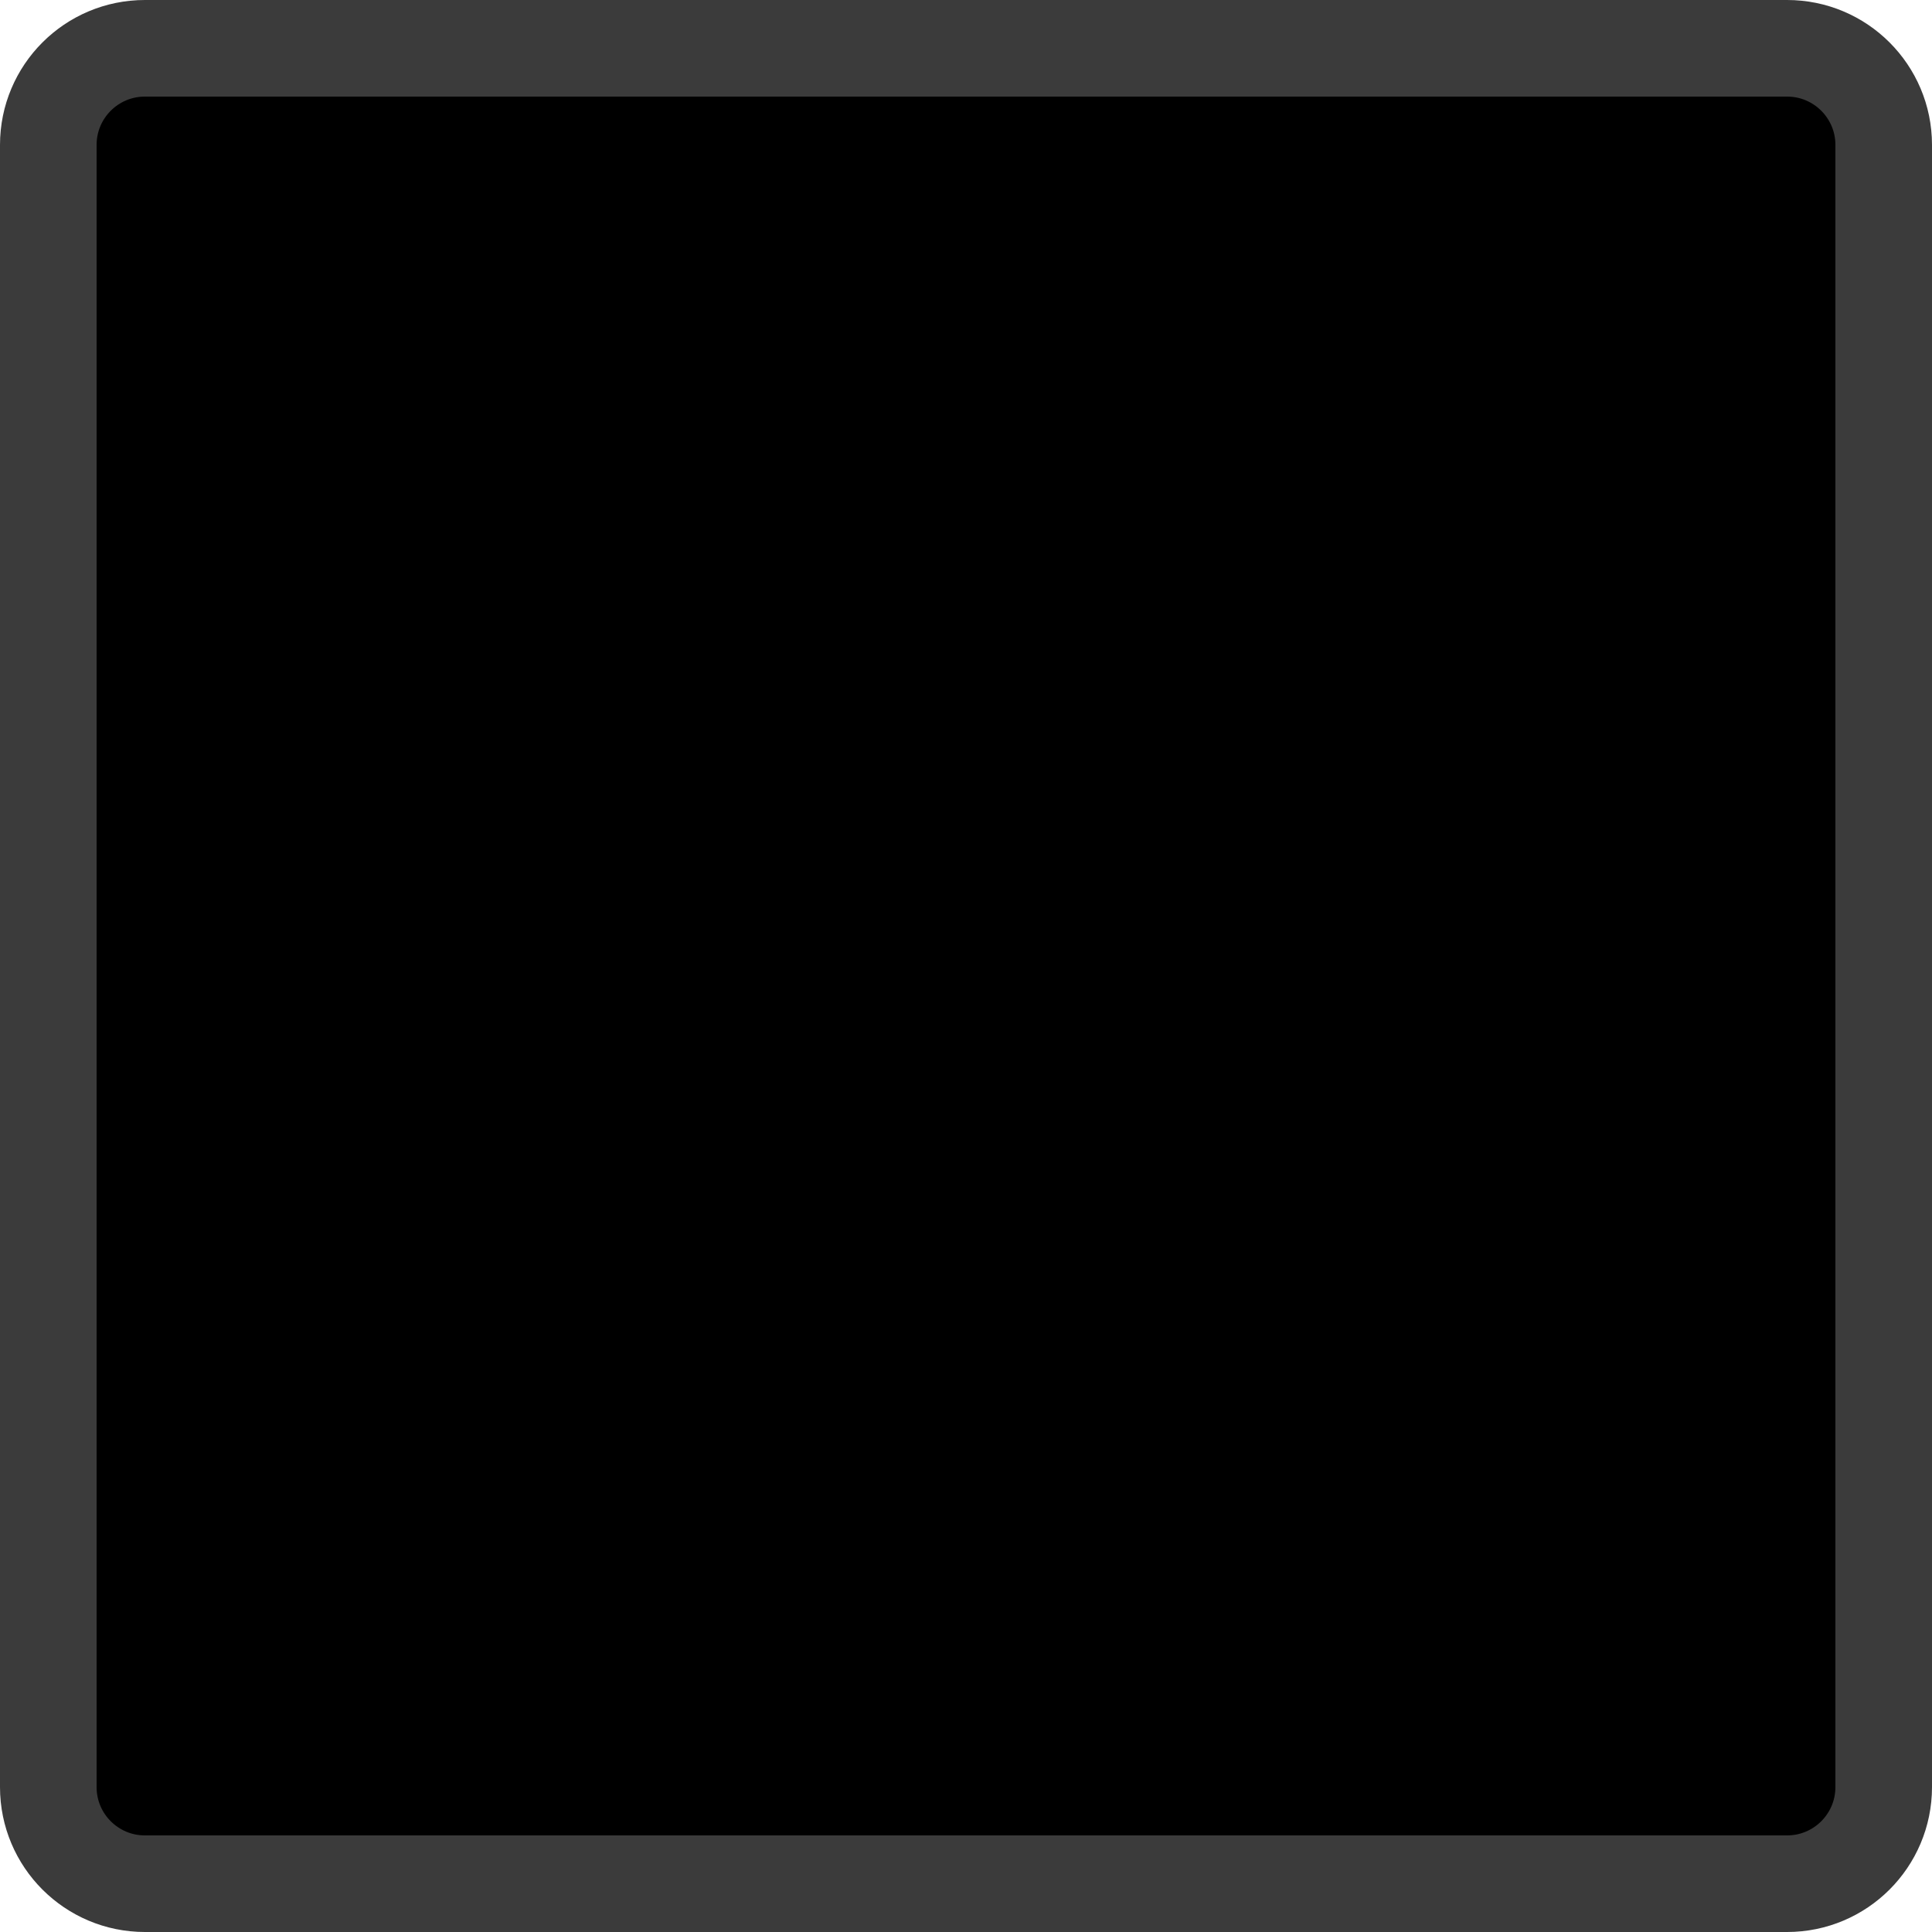
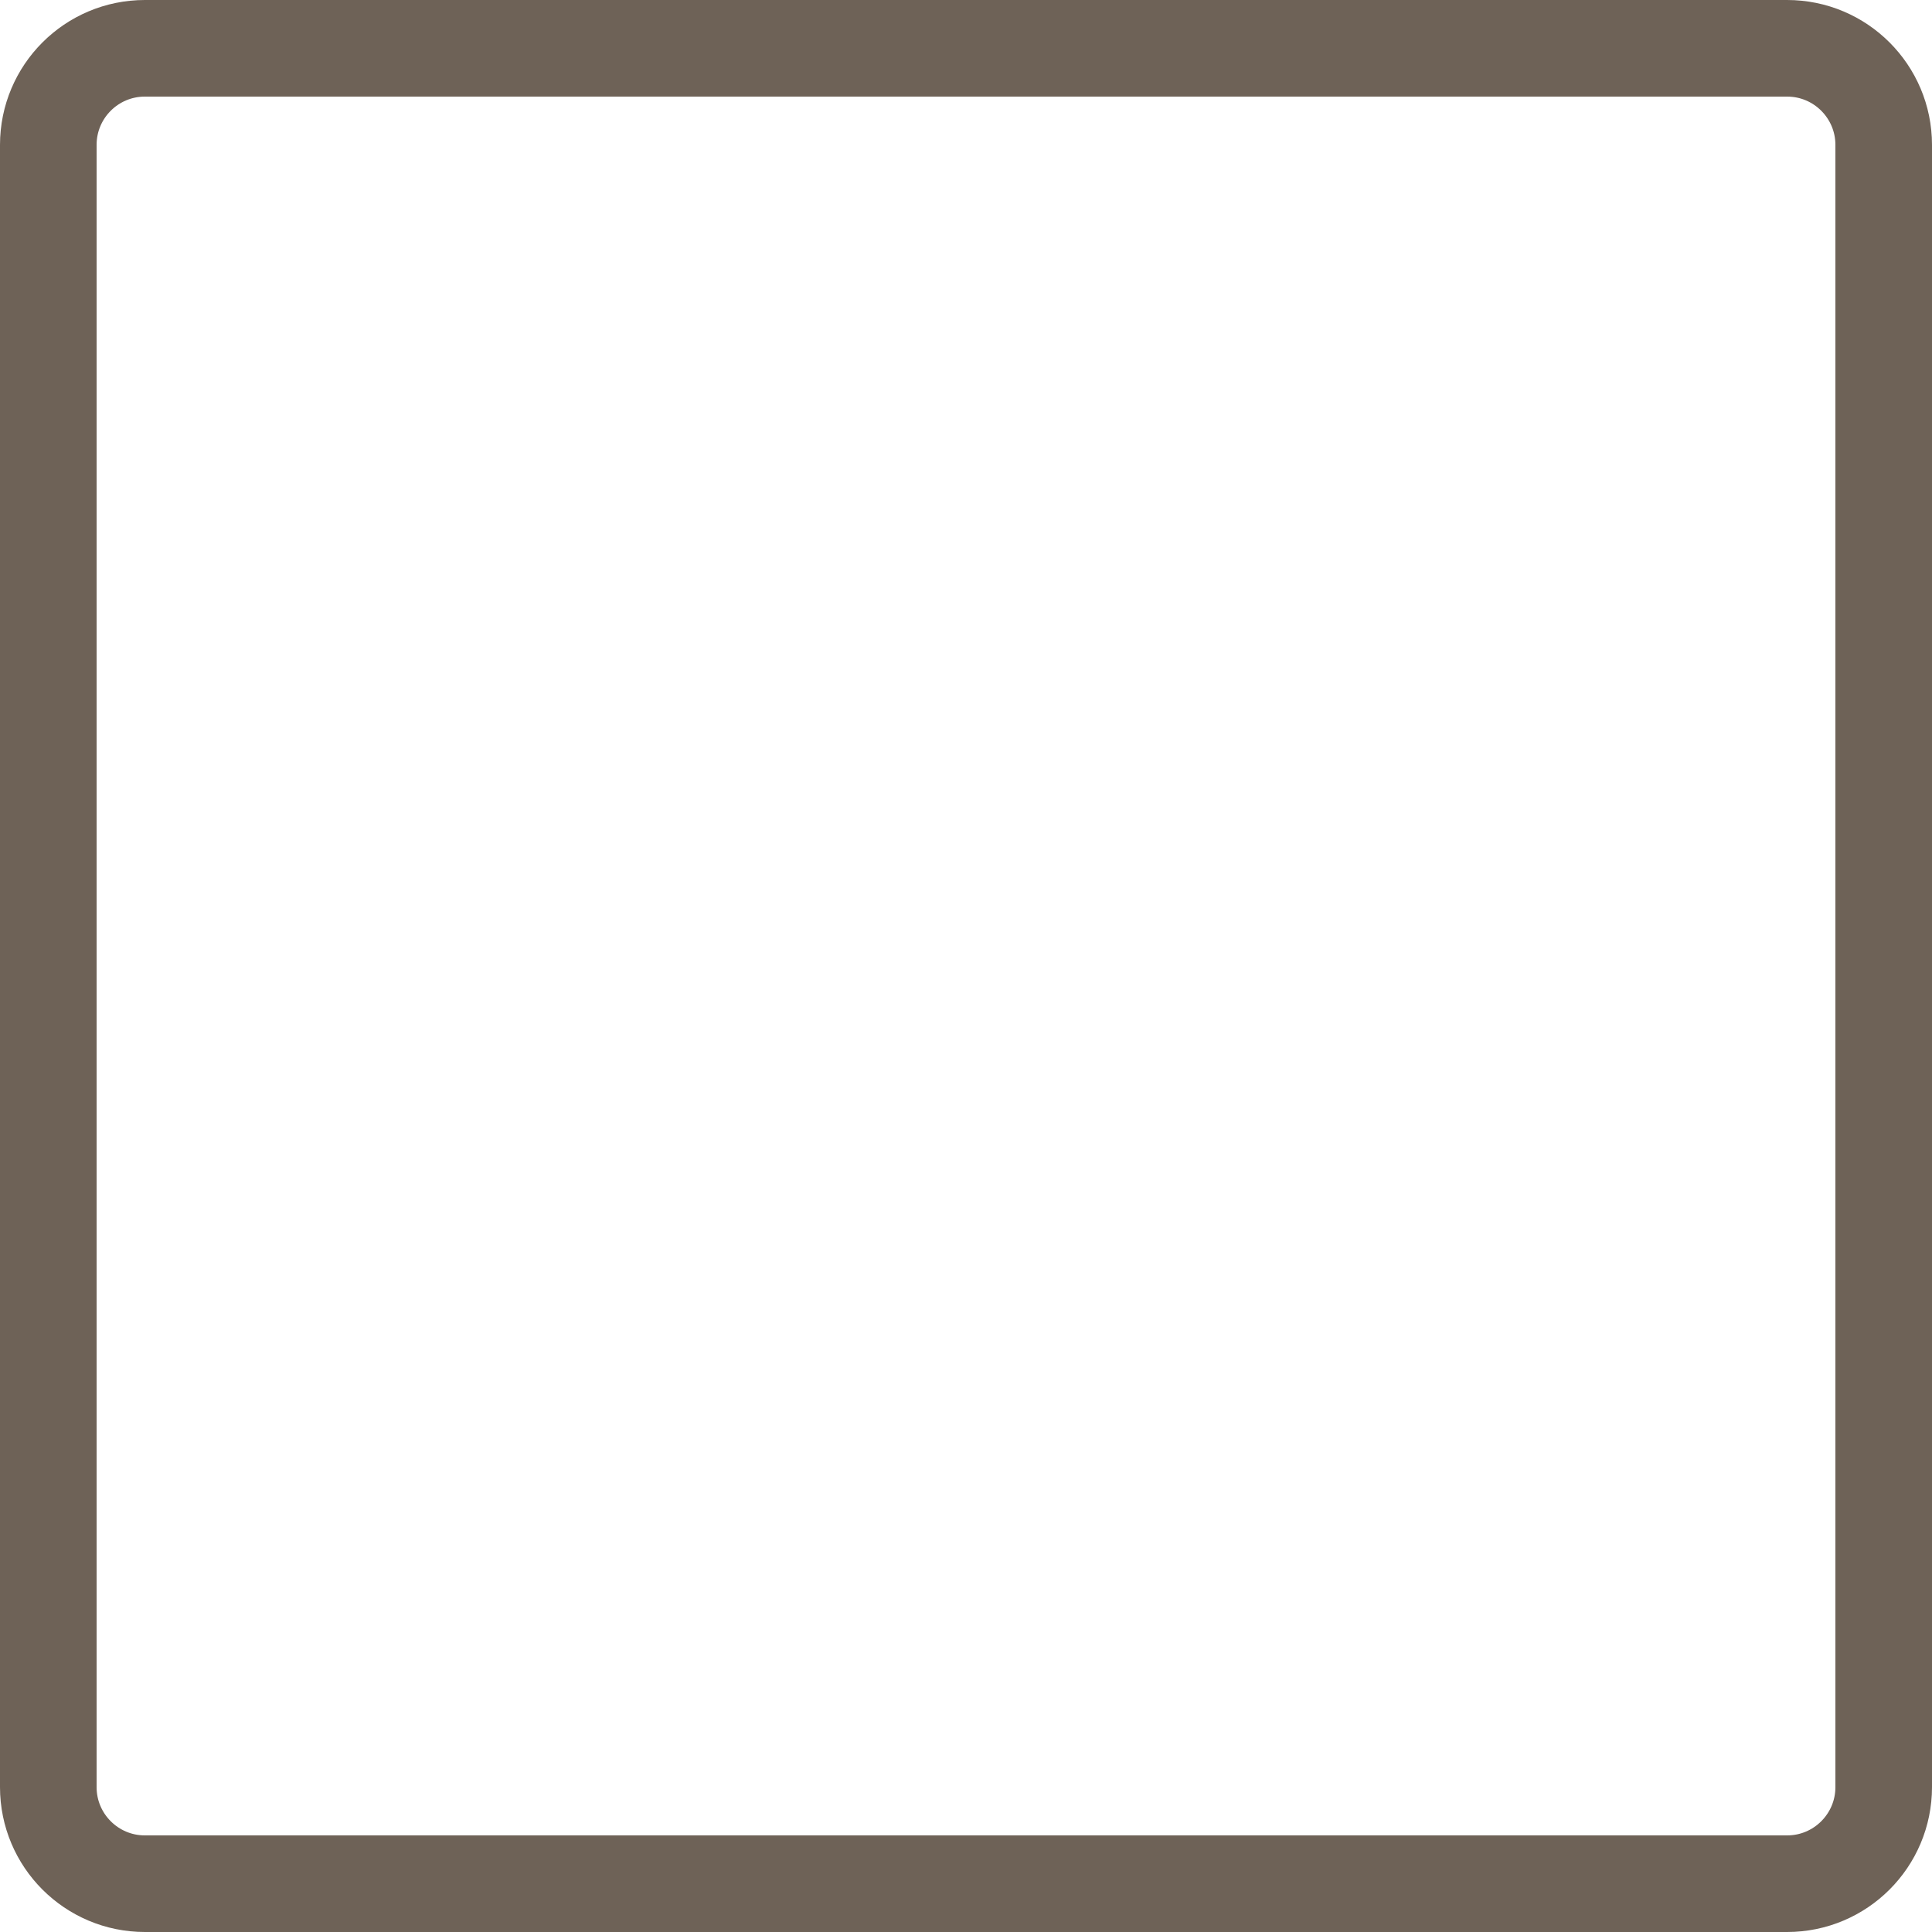
<svg xmlns="http://www.w3.org/2000/svg" width="40" height="40" version="1.1" viewBox="0 0 20 20">
-   <rect x=".5" y=".5" width="19" height="19" rx="1" ry="1" stroke="#3b3b3b" stroke-linecap="square" stroke-linejoin="round" style="paint-order:markers fill stroke" />
+   <rect x=".5" y=".5" width="19" height="19" rx="1" ry="1" fill="none" stroke="#6e6257" stroke-linecap="square" stroke-linejoin="round" style="paint-order:markers fill stroke" />
</svg>
